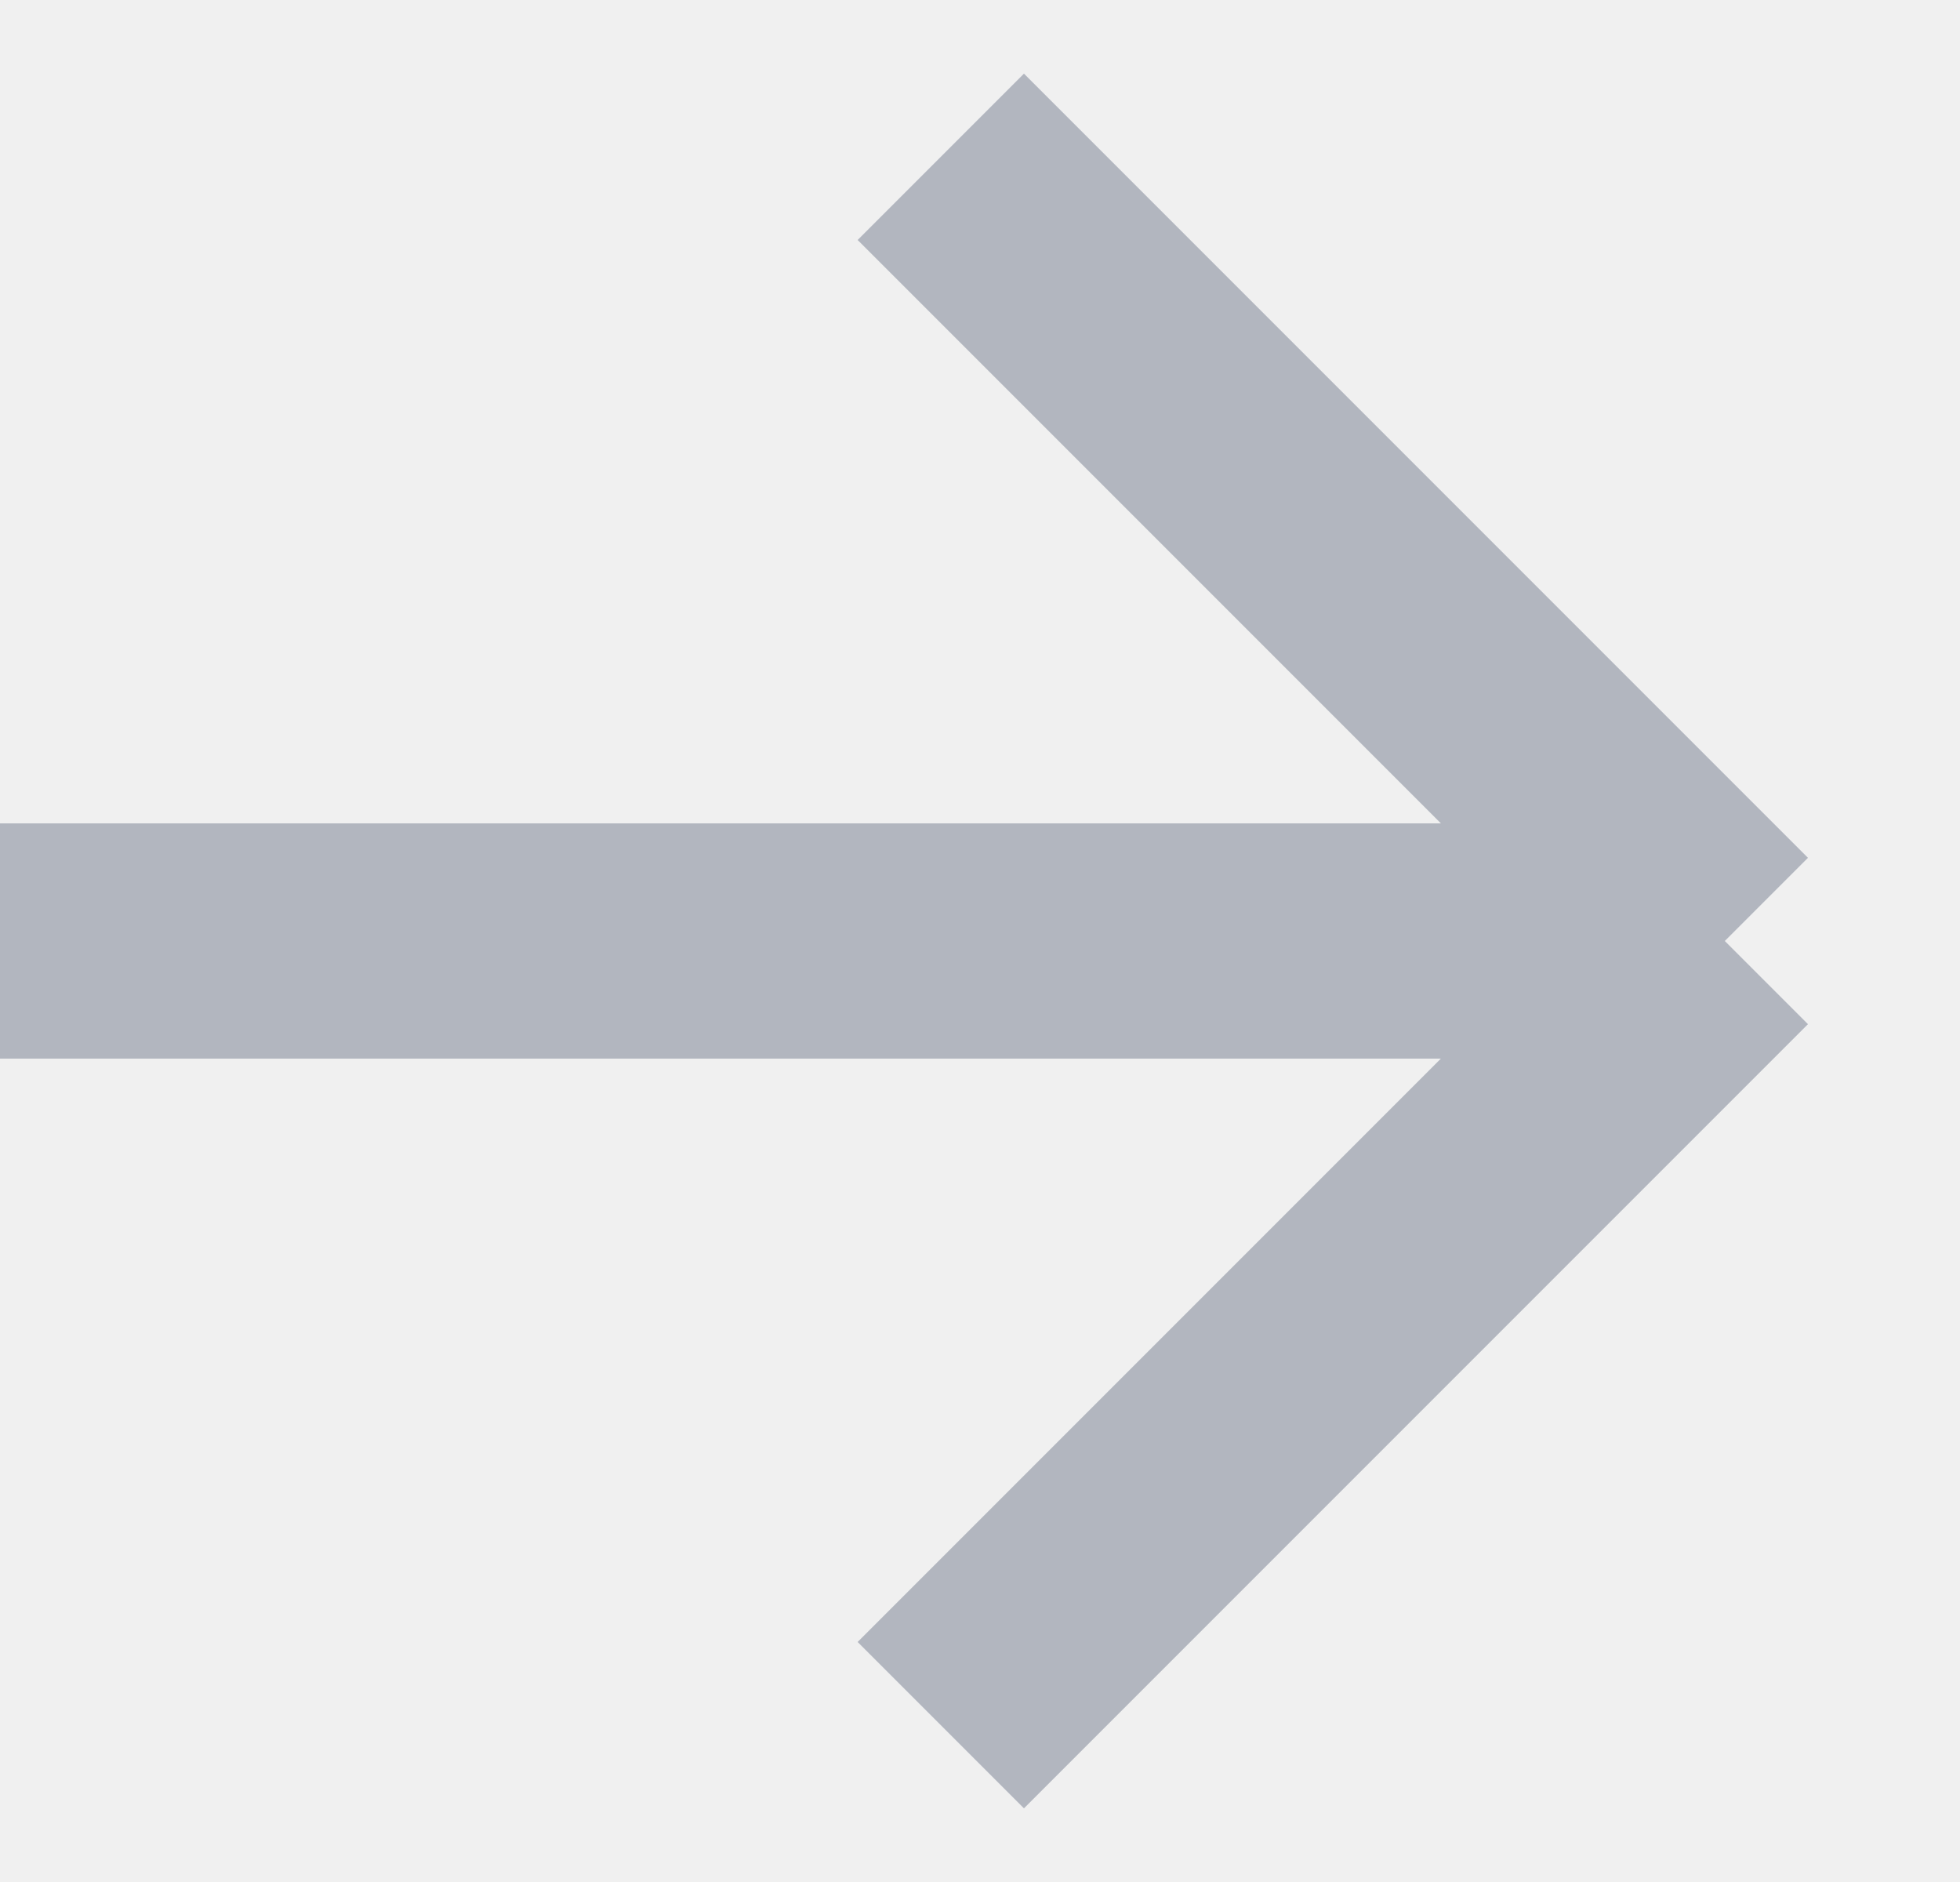
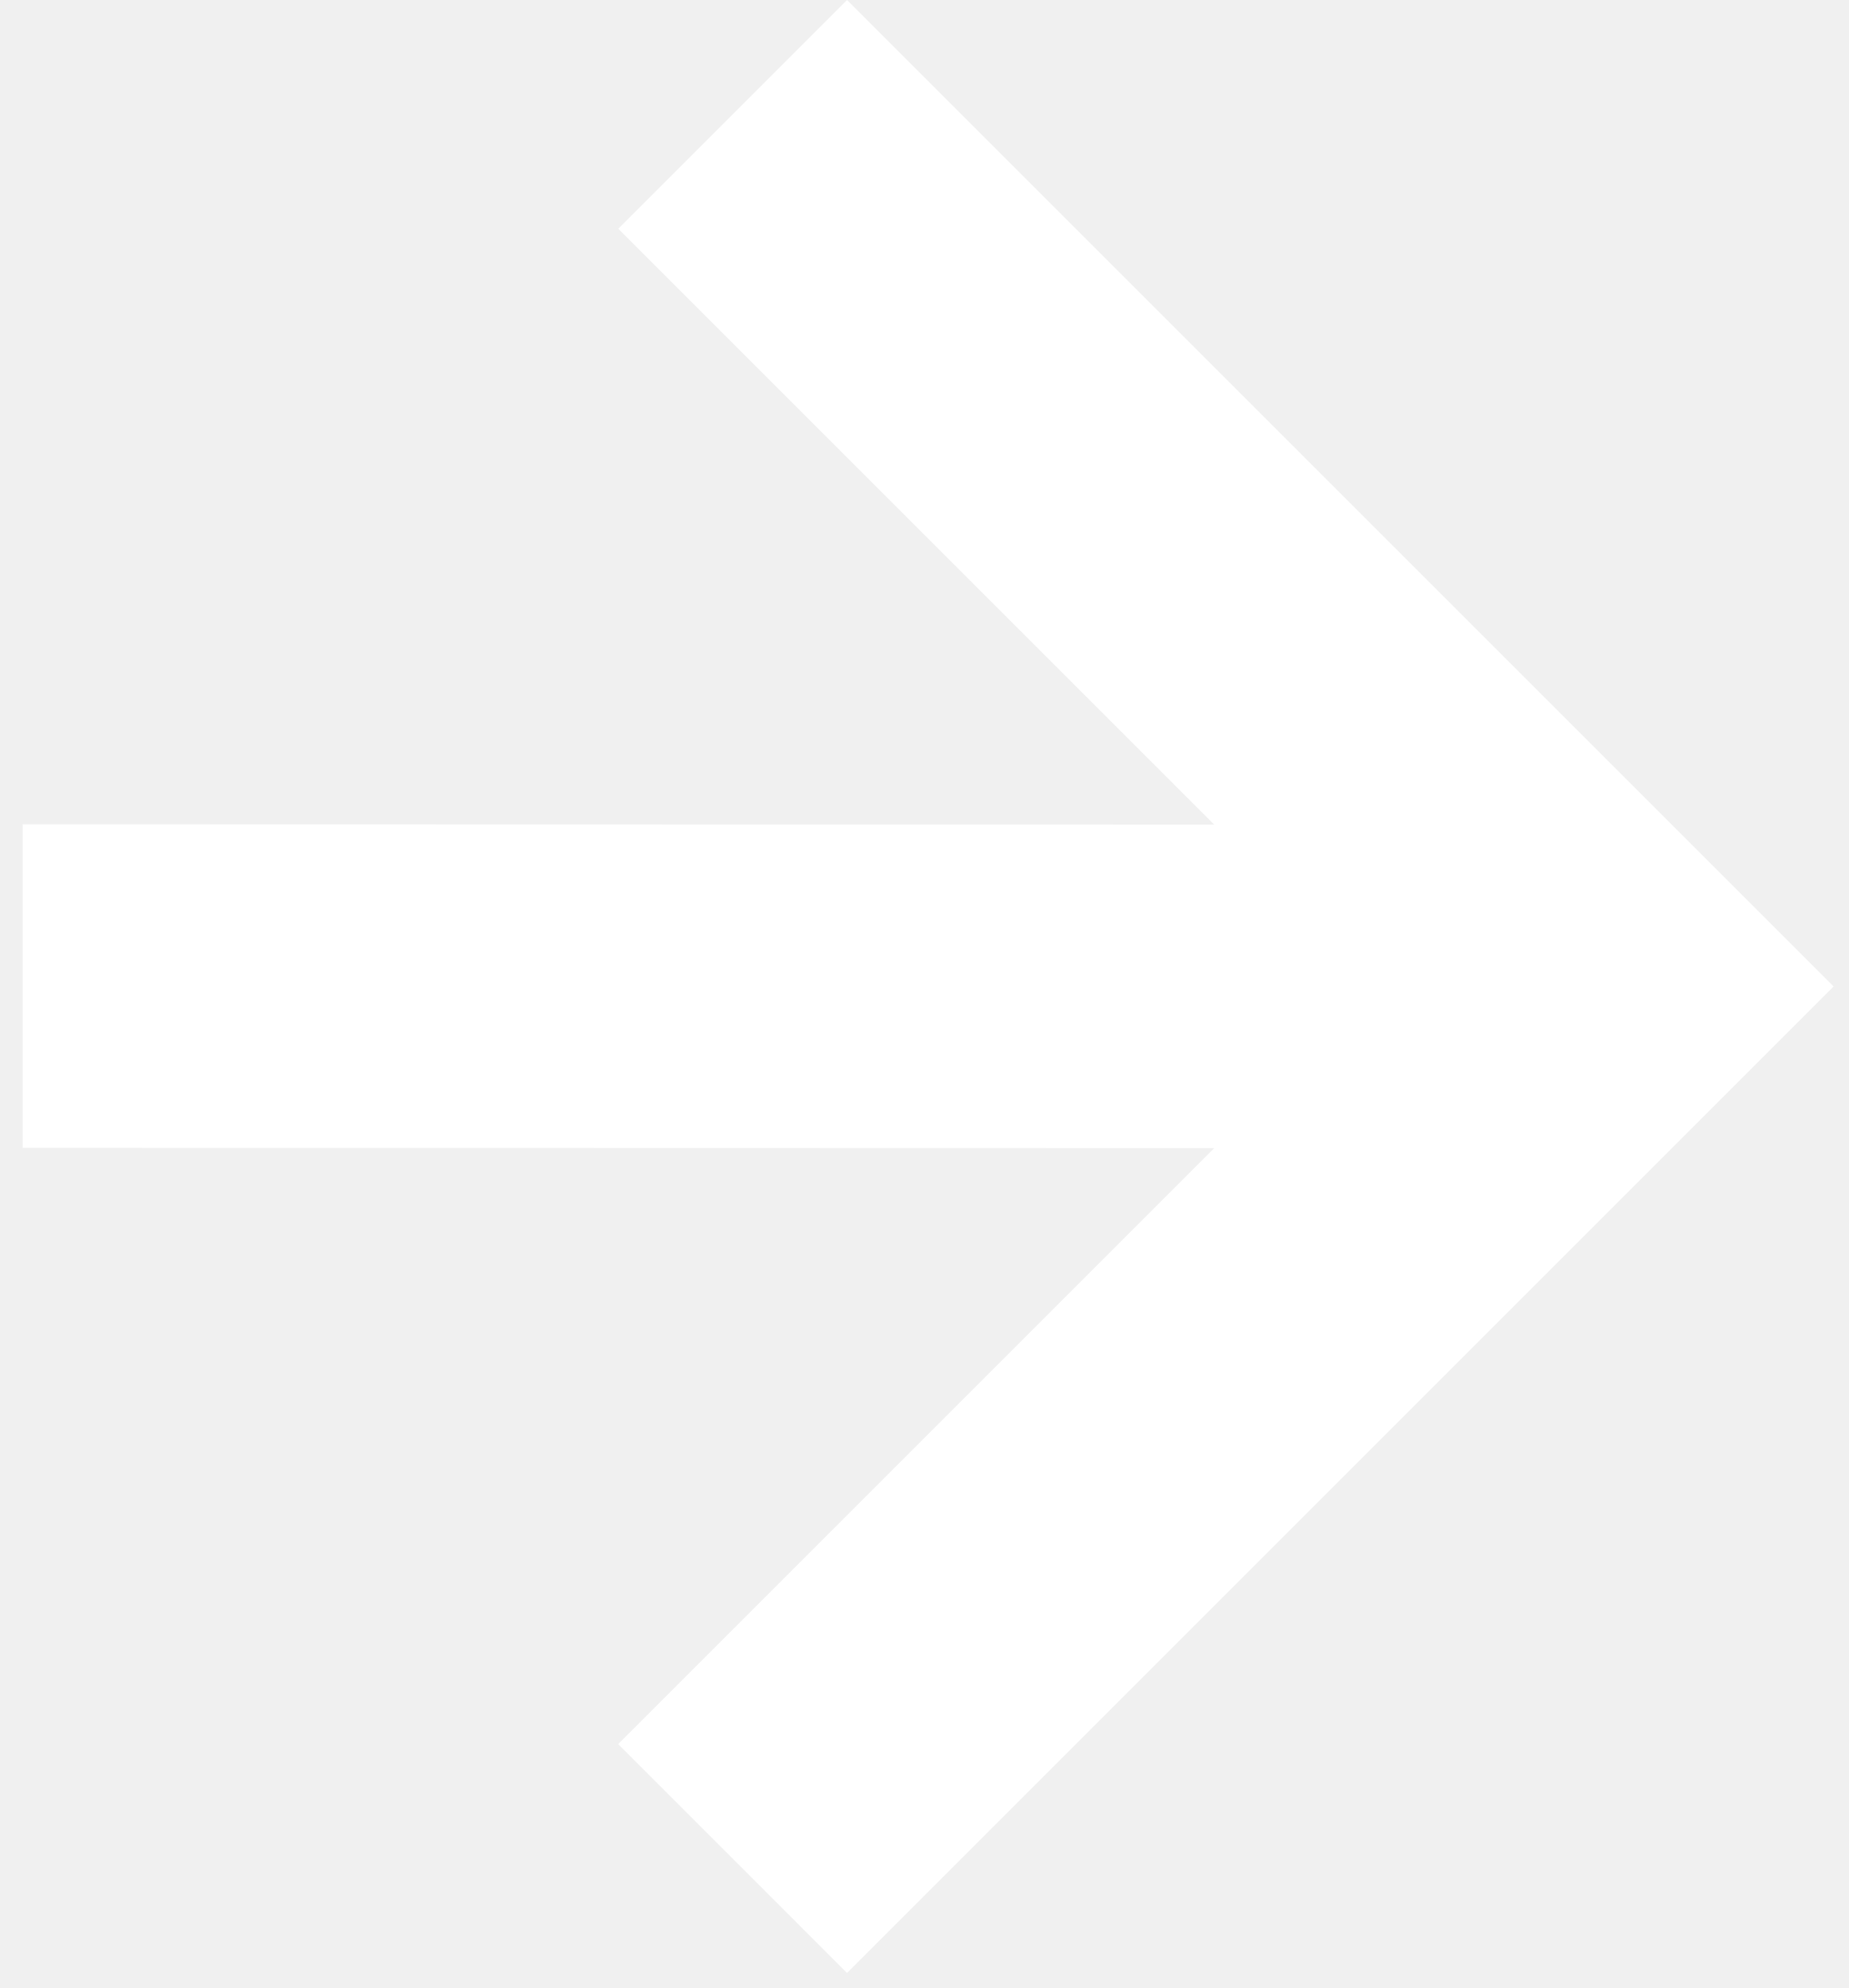
- <svg xmlns="http://www.w3.org/2000/svg" width="25" height="24" viewBox="0 0 25 24" fill="none">
-   <path d="M1.74846e-06 12C1.74846e-06 12 13.409 12 22 12M22 12C18.095 15.905 12 22 12 22M22 12C18.095 8.095 12 2 12 2" stroke="#DFE4EF" stroke-width="3" />
-   <path d="M1.74846e-06 12C1.74846e-06 12 13.409 12 22 12M22 12C18.095 15.905 12 22 12 22M22 12C18.095 8.095 12 2 12 2" stroke="black" stroke-opacity="0.2" stroke-width="3" />
+ <svg xmlns="http://www.w3.org/2000/svg" width="53" height="57" viewBox="0 0 53 57" fill="none">
+   <path d="M34.809 23.642L0.65 23.634L0.652 32.911L34.811 32.919L17.723 50.007L24.284 56.569L38.426 42.426L52.569 28.284L24.284 -9.17502e-05L17.726 6.559L34.809 23.642Z" fill="white" />
</svg>
